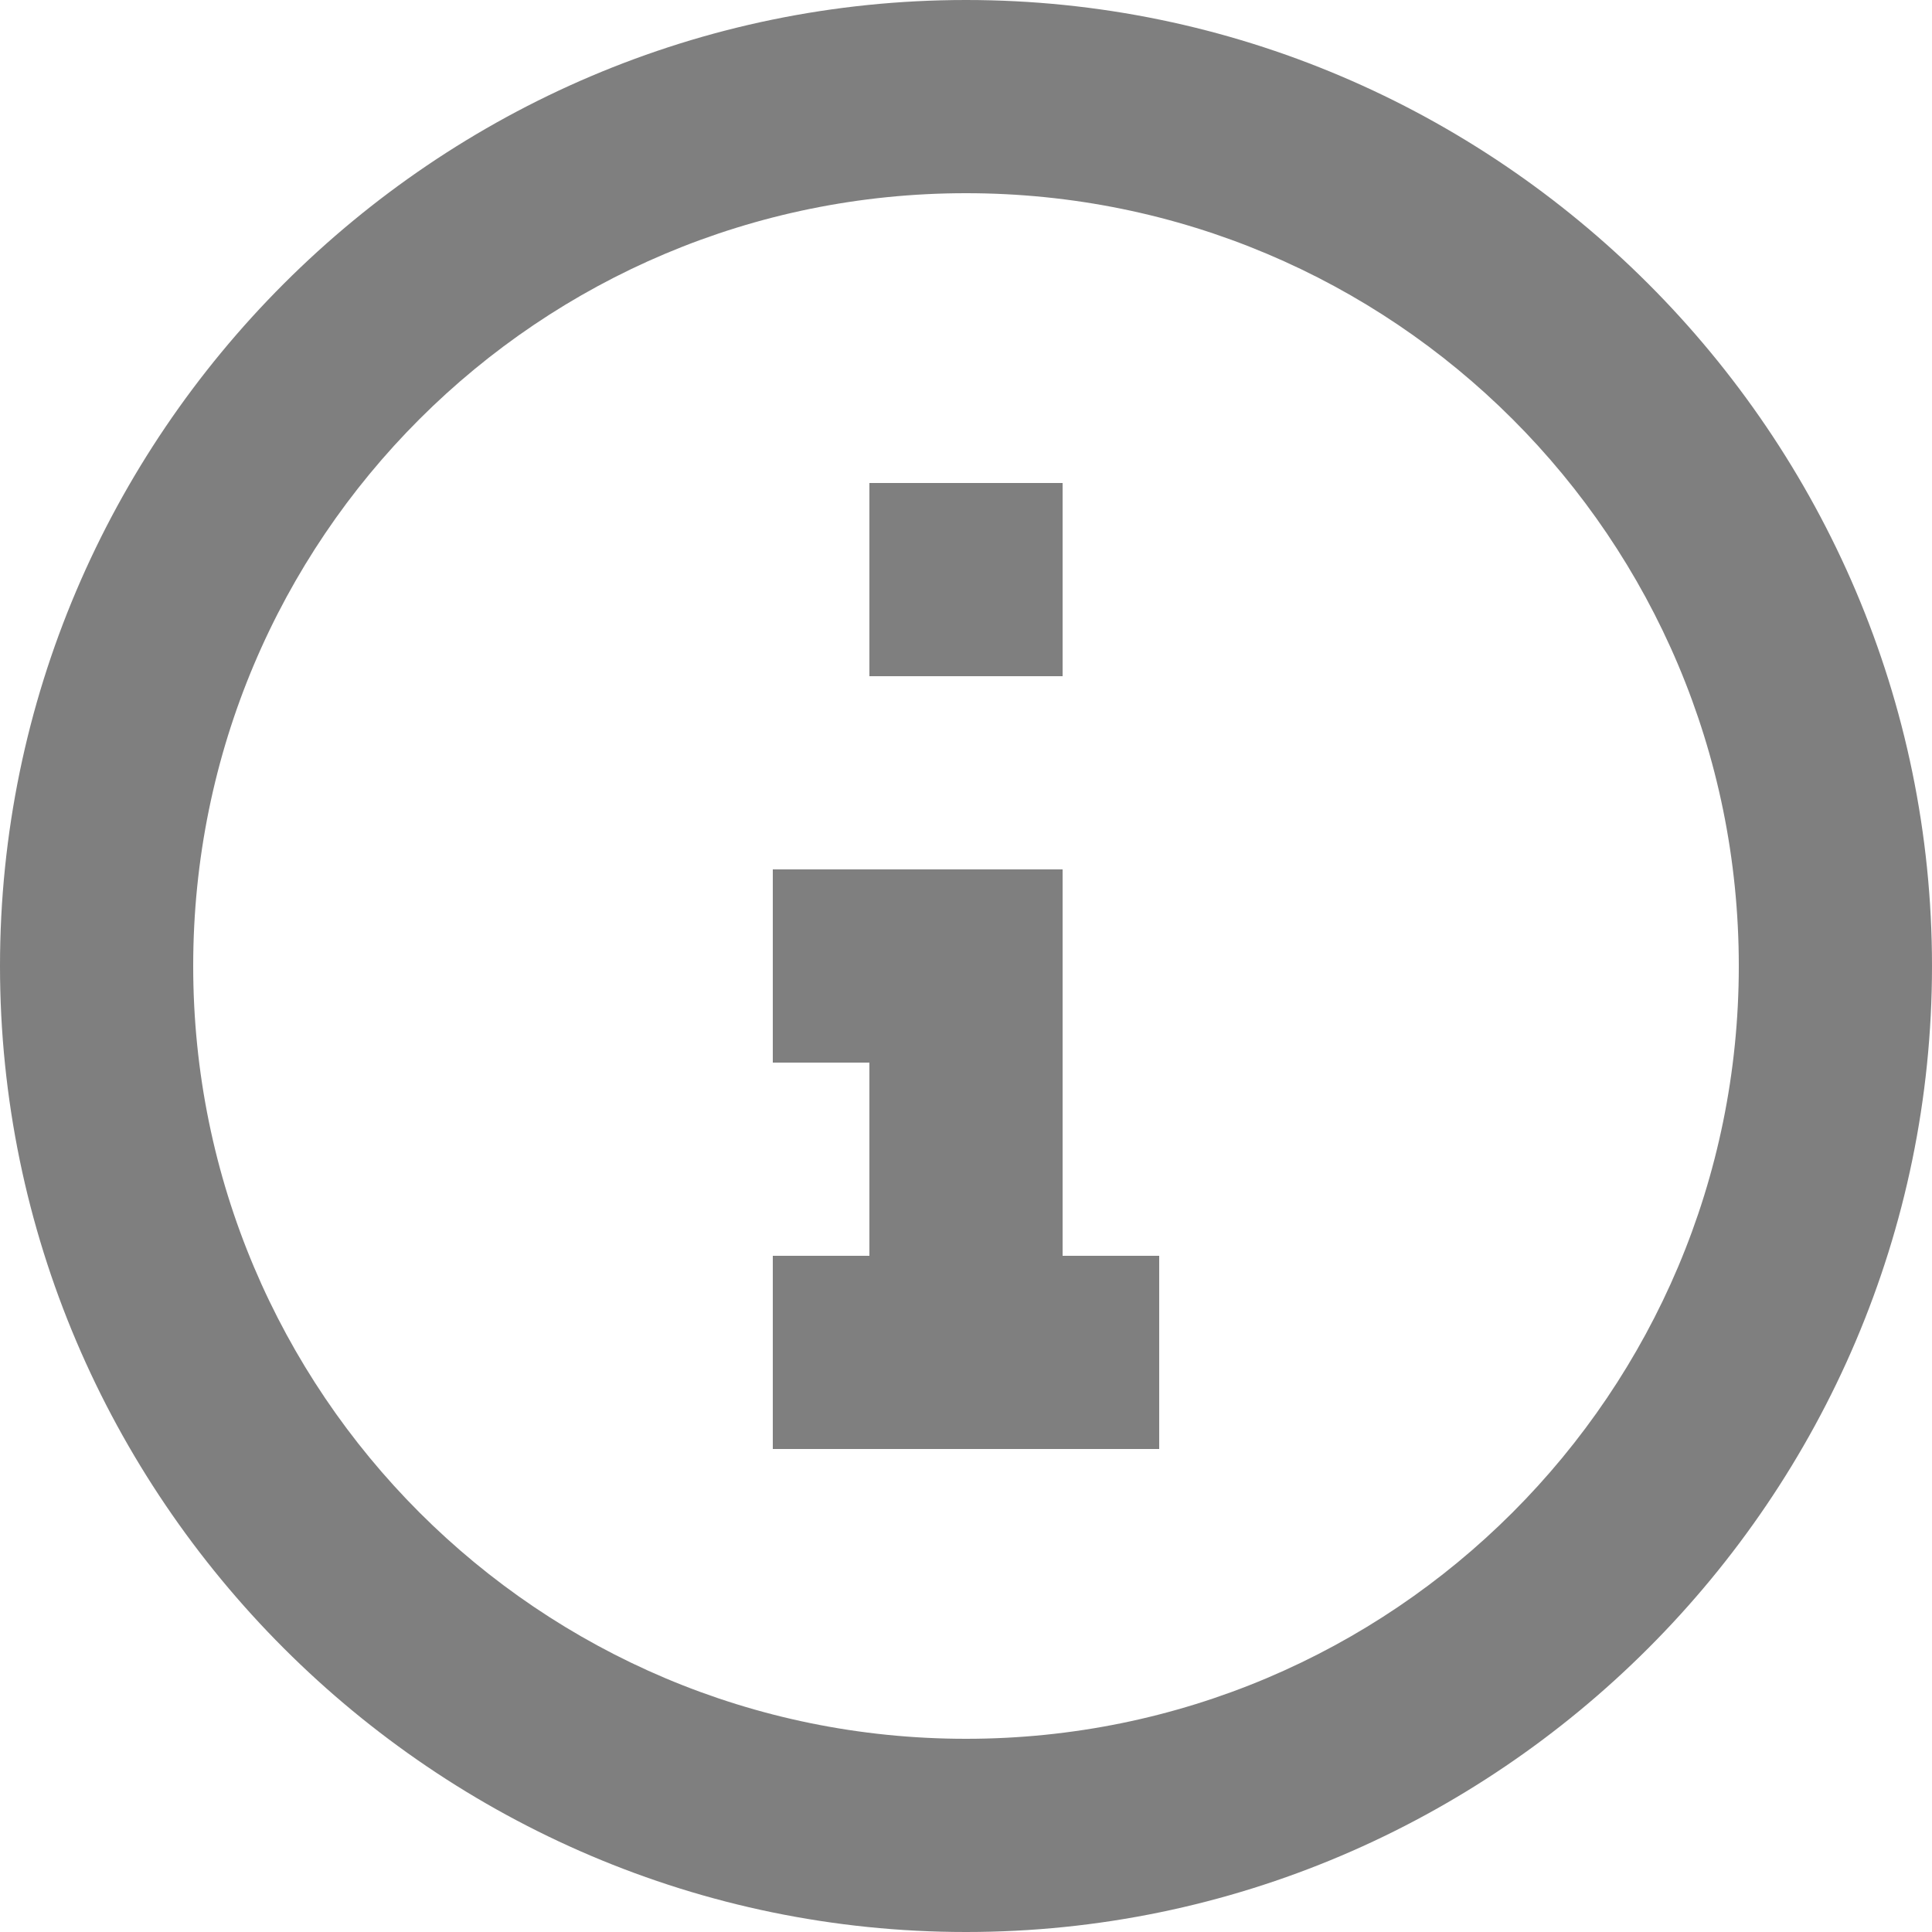
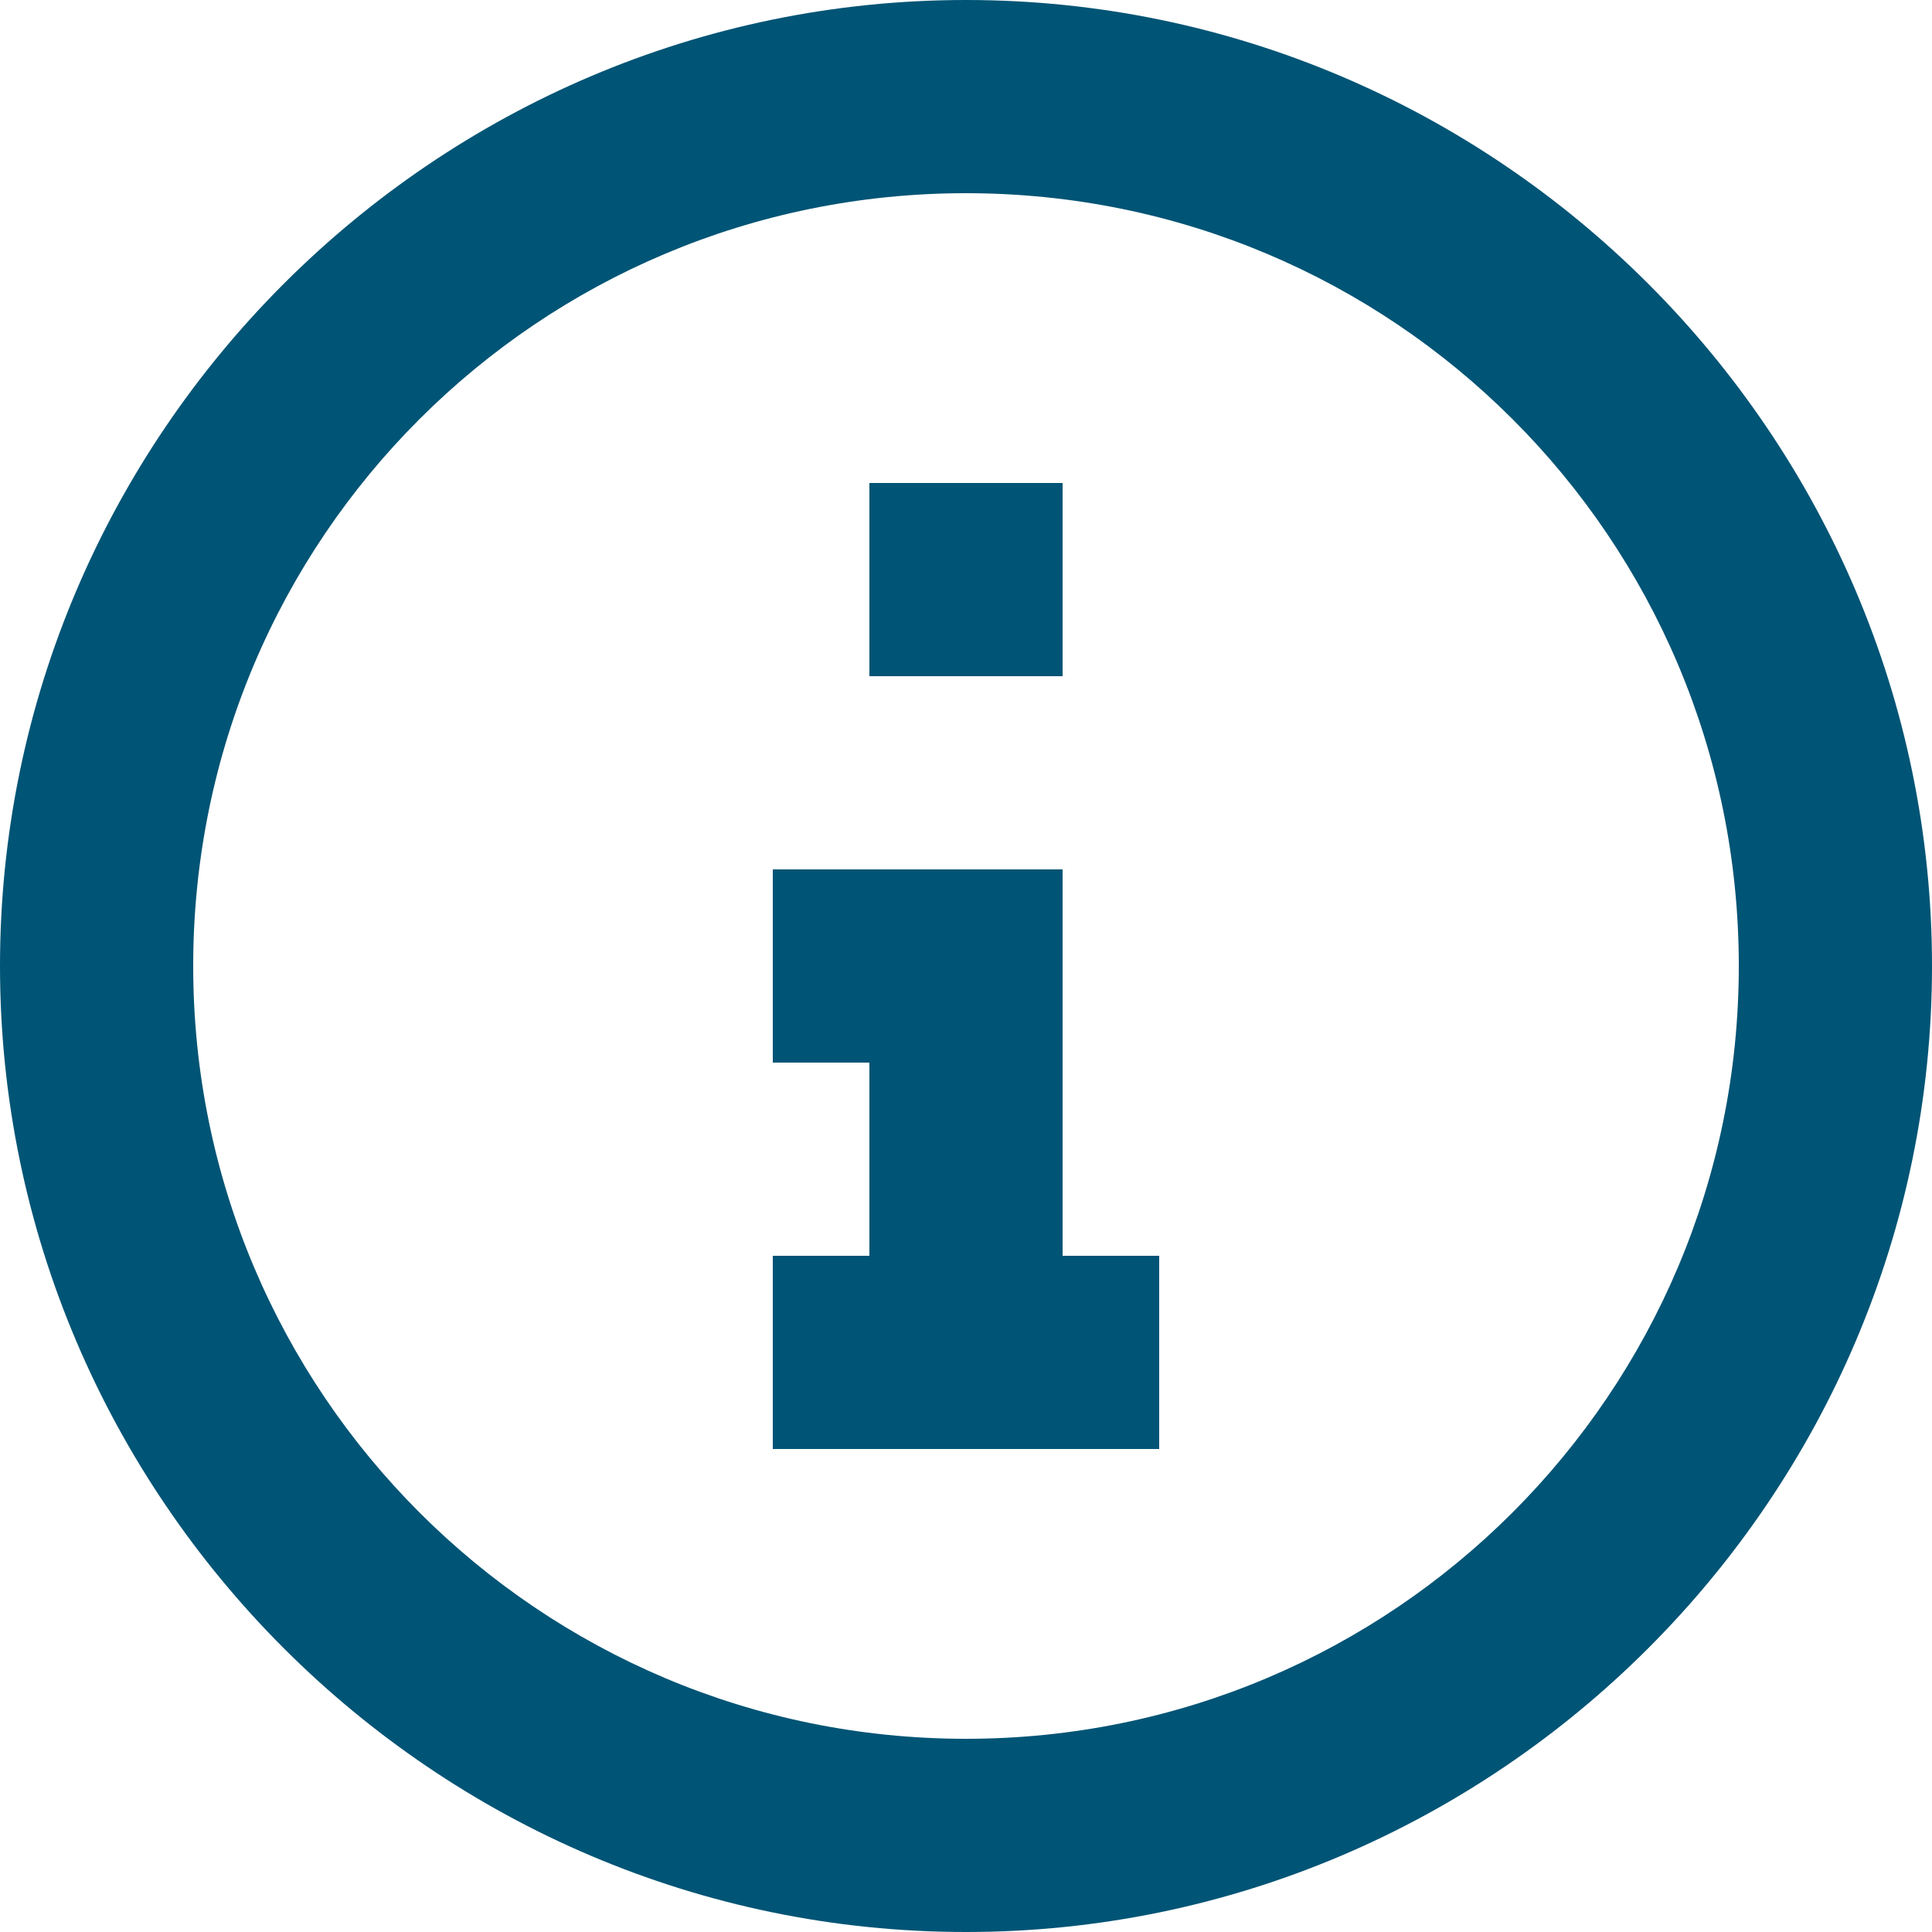
<svg xmlns="http://www.w3.org/2000/svg" width="15" height="15" viewBox="0 0 20 20" fill="none">
  <defs />
-   <path id="Vector" d="M9 5L9 7L11 7L11 5L9 5ZM12 15L12 13L11 13L11 9L8 9L8 11L9 11L9 13L8 13L8 15L12 15ZM20 10C20 15.5 15.5 20 10 20C4.5 20 0 15.5 0 10C0 4.5 4.5 0 10 0C15.5 0 20 4.5 20 10ZM18 10C18 5.57 14.42 2 10 2C5.58 2 2 5.57 2 10C2 14.42 5.58 18 10 18C14.42 18 18 14.42 18 10Z" fill="#000000" fill-opacity="0.5" fill-rule="nonzero" />
+   <path id="Vector" d="M9 5L9 7L11 7L11 5L9 5ZM12 15L12 13L11 13L11 9L8 9L8 11L9 11L9 13L8 13L8 15L12 15ZM20 10C20 15.5 15.5 20 10 20C4.5 20 0 15.5 0 10C0 4.5 4.5 0 10 0C15.5 0 20 4.5 20 10ZM18 10C18 5.57 14.42 2 10 2C5.58 2 2 5.57 2 10C2 14.42 5.58 18 10 18C14.42 18 18 14.42 18 10Z" fill="#005475" fill-rule="nonzero" />
</svg>
